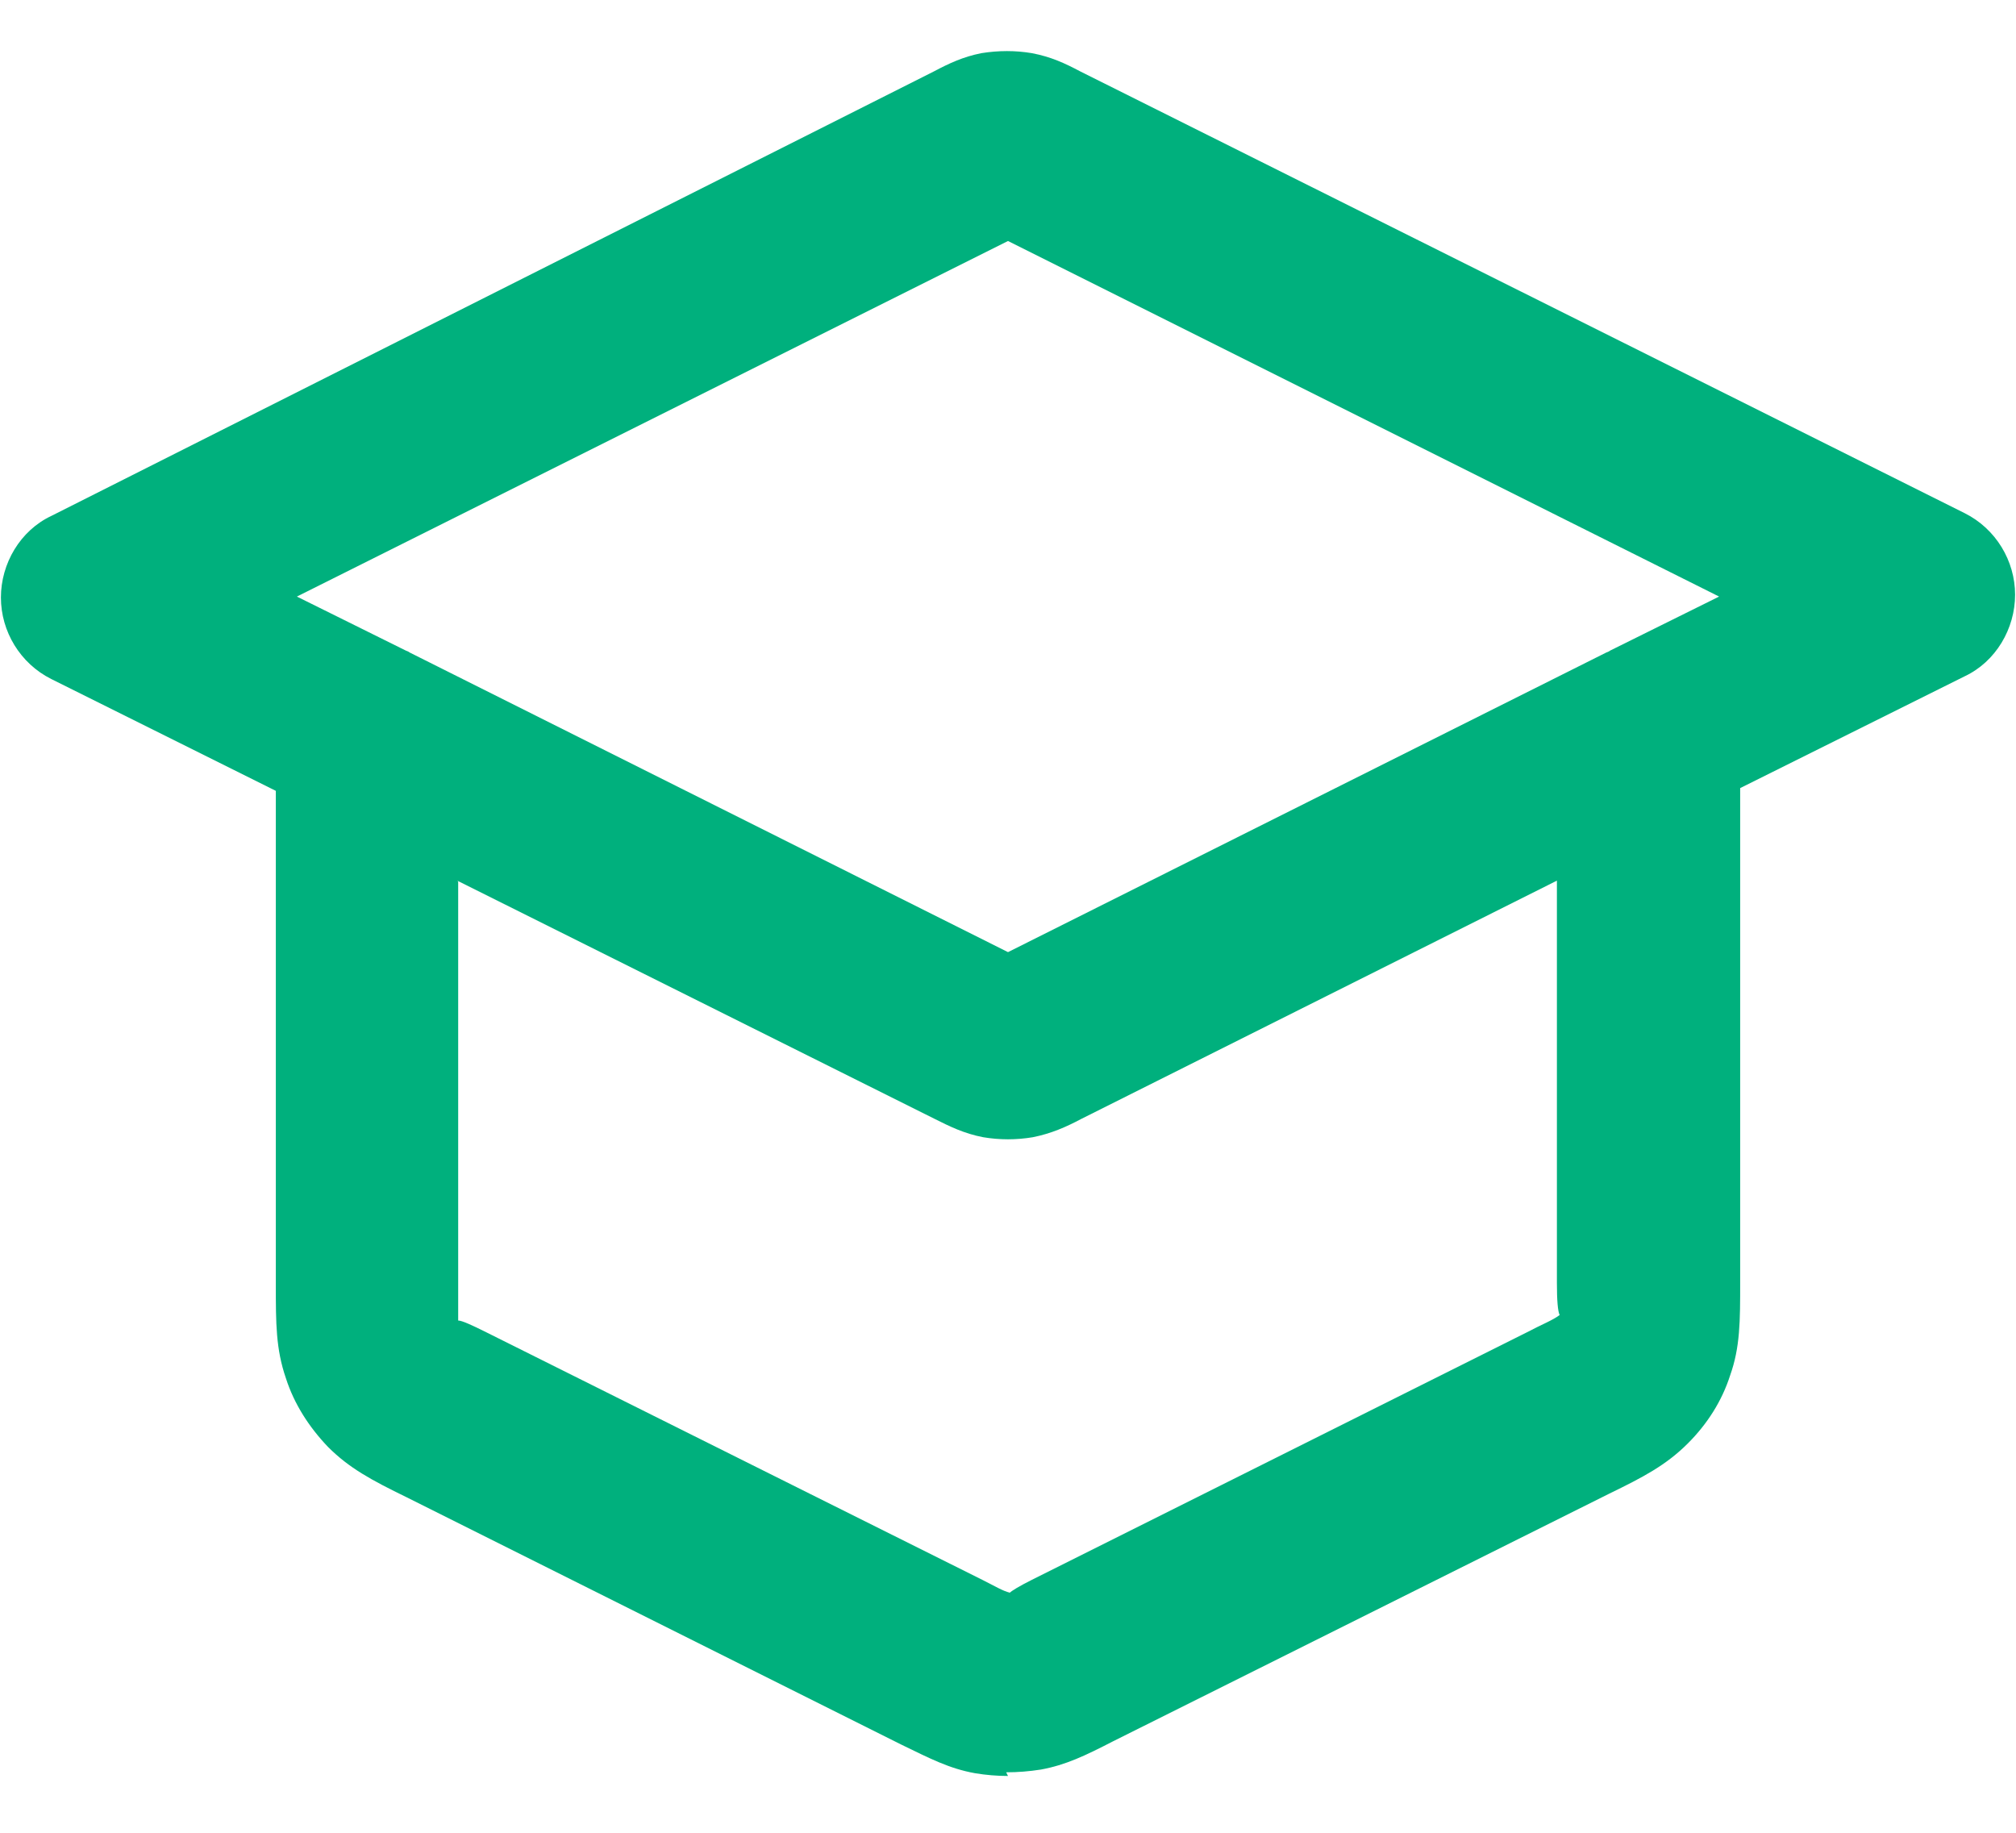
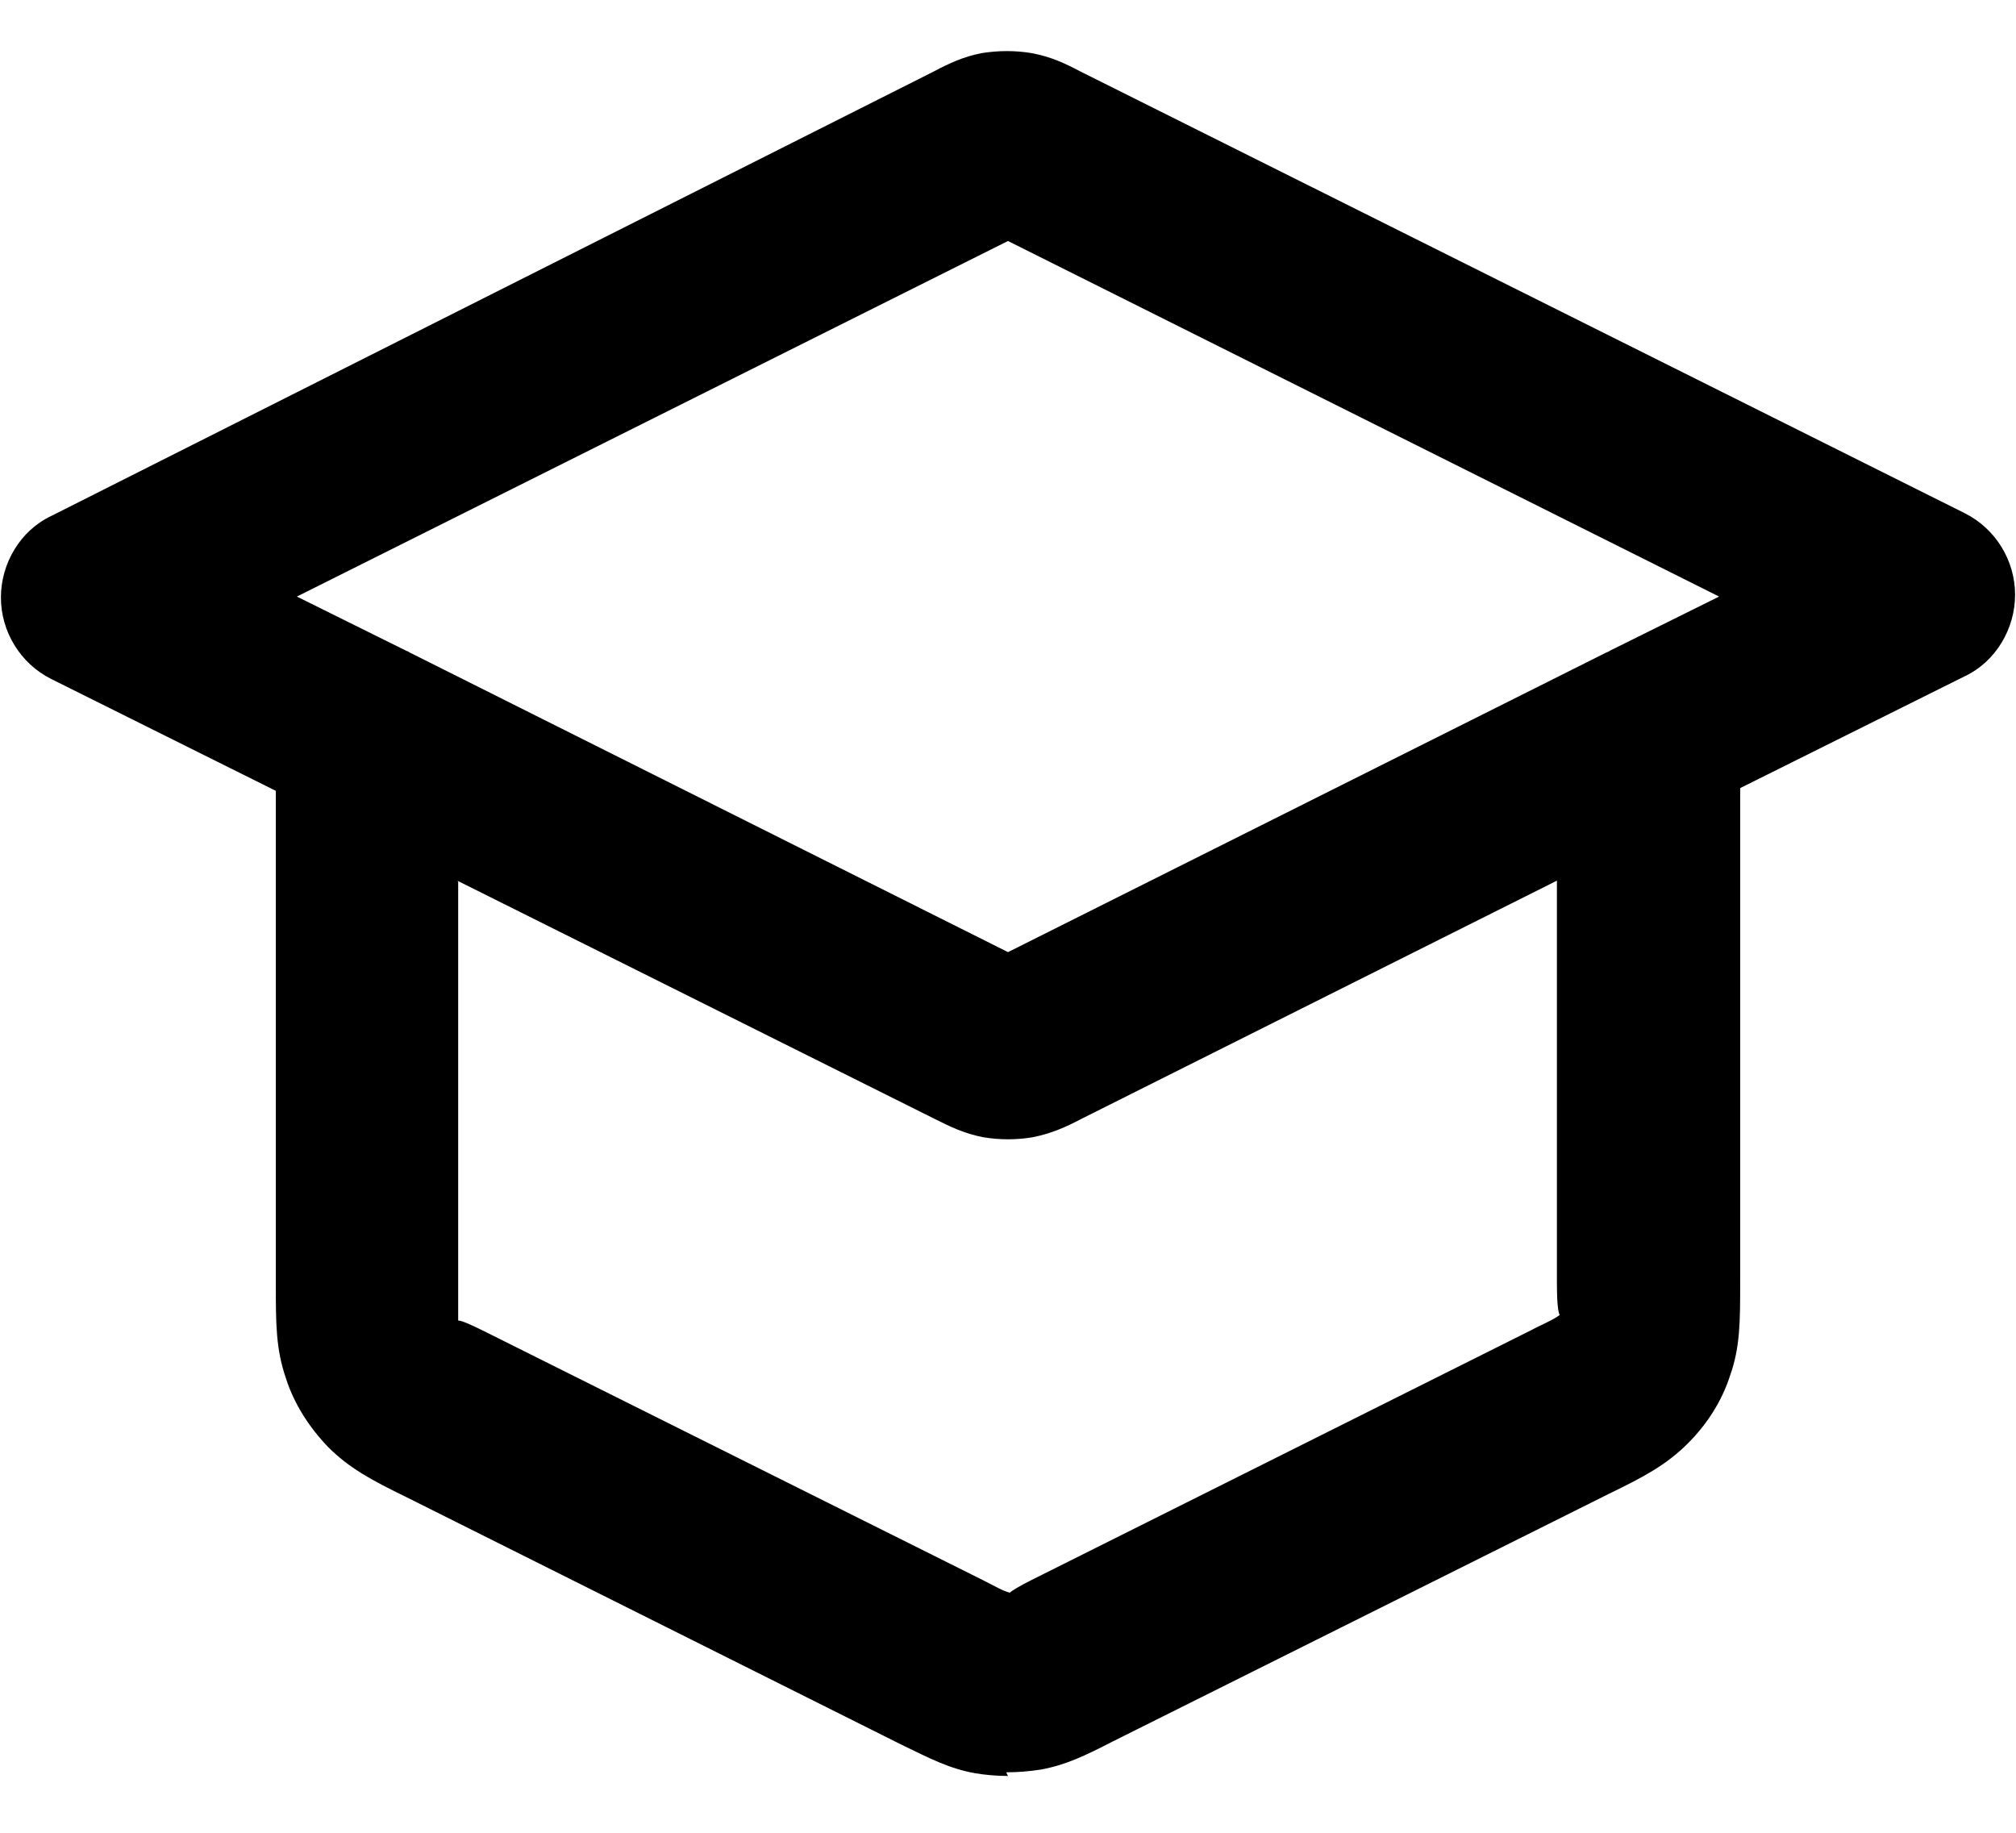
<svg xmlns="http://www.w3.org/2000/svg" version="1.1" viewBox="0 0 22 20">
-   <path fill="#00b07d" d="M11,19.38c-.12,0-.24-.01-.36-.03-.28-.05-.49-.16-.8-.31l-5.4-2.7c-.39-.19-.63-.32-.86-.55-.21-.22-.37-.47-.46-.75-.11-.32-.11-.6-.11-1.02v-5.39l-2.45-1.22c-.34-.17-.55-.52-.55-.89s.21-.73.55-.89L10.19.78c.17-.09.32-.16.52-.2.19-.03.37-.03.55,0,.21.04.36.11.53.2l9.65,4.82c.34.17.55.52.55.89s-.21.73-.55.89l-2.45,1.22v5.39c0,.43,0,.71-.11,1.02-.09.28-.25.53-.46.74-.24.24-.49.37-.86.55l-5.41,2.7c-.31.16-.52.26-.79.31-.13.02-.25.03-.38.03ZM5,9.62v4.39c0,.19,0,.31,0,.4.04,0,.15.05.31.13l5.41,2.7c.14.07.22.12.3.14.02-.02.1-.07.24-.14l5.4-2.7c.17-.09.28-.13.36-.19-.02-.04-.03-.16-.03-.35v-4.39l-5.19,2.6c-.17.09-.33.16-.53.2-.18.03-.36.03-.54,0-.21-.04-.37-.12-.53-.2l-5.21-2.6ZM4.47,7.12l6.53,3.27,6.53-3.27s.03-.01.04-.02l1.19-.59-7.76-3.88-7.76,3.88,1.19.59s.03.01.04.02Z" />
+   <path d="M11,19.38c-.12,0-.24-.01-.36-.03-.28-.05-.49-.16-.8-.31l-5.4-2.7c-.39-.19-.63-.32-.86-.55-.21-.22-.37-.47-.46-.75-.11-.32-.11-.6-.11-1.02v-5.39l-2.45-1.22c-.34-.17-.55-.52-.55-.89s.21-.73.55-.89L10.19.78c.17-.09.32-.16.52-.2.19-.03.37-.03.55,0,.21.04.36.11.53.2l9.65,4.82c.34.17.55.52.55.89s-.21.73-.55.89l-2.45,1.22v5.39c0,.43,0,.71-.11,1.02-.09.28-.25.53-.46.74-.24.24-.49.37-.86.55l-5.41,2.7c-.31.16-.52.26-.79.31-.13.02-.25.03-.38.03ZM5,9.62v4.39c0,.19,0,.31,0,.4.04,0,.15.05.31.13l5.41,2.7c.14.07.22.12.3.14.02-.02.1-.07.24-.14l5.4-2.7c.17-.09.28-.13.36-.19-.02-.04-.03-.16-.03-.35v-4.39l-5.19,2.6c-.17.09-.33.16-.53.2-.18.03-.36.03-.54,0-.21-.04-.37-.12-.53-.2l-5.21-2.6ZM4.47,7.12l6.53,3.27,6.53-3.27s.03-.01.04-.02l1.19-.59-7.76-3.88-7.76,3.88,1.19.59s.03.01.04.02Z" />
</svg>
